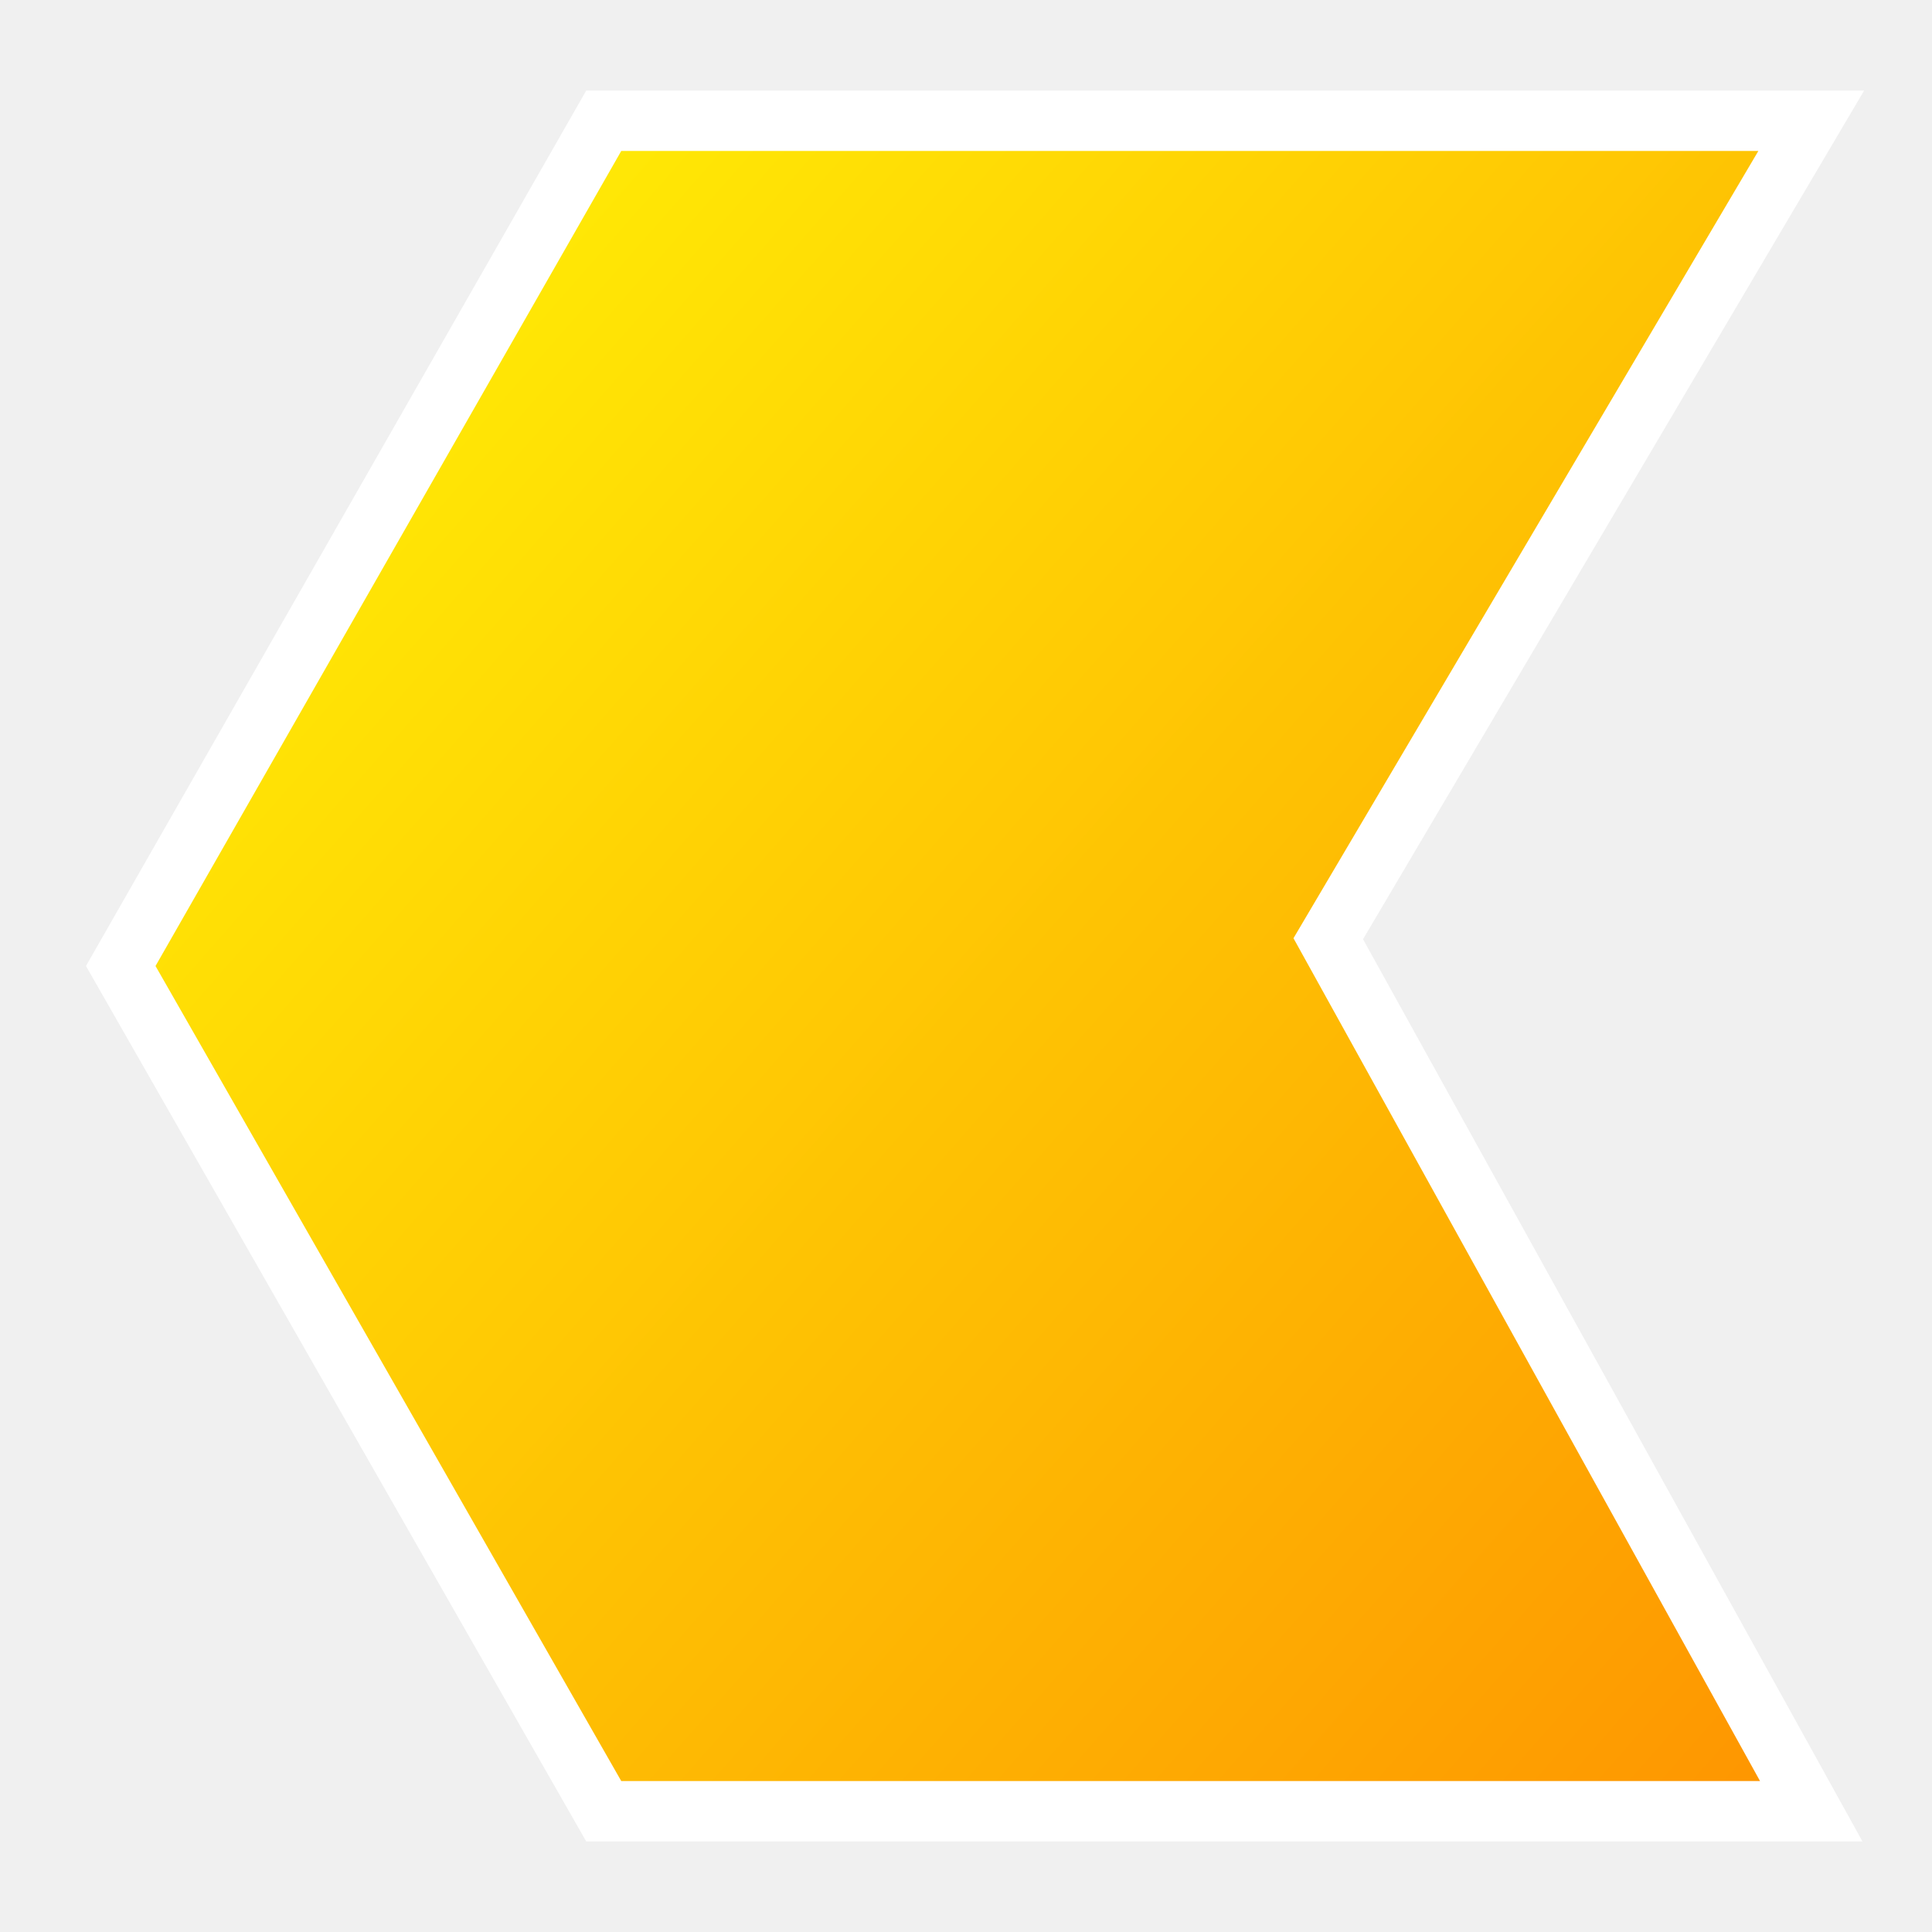
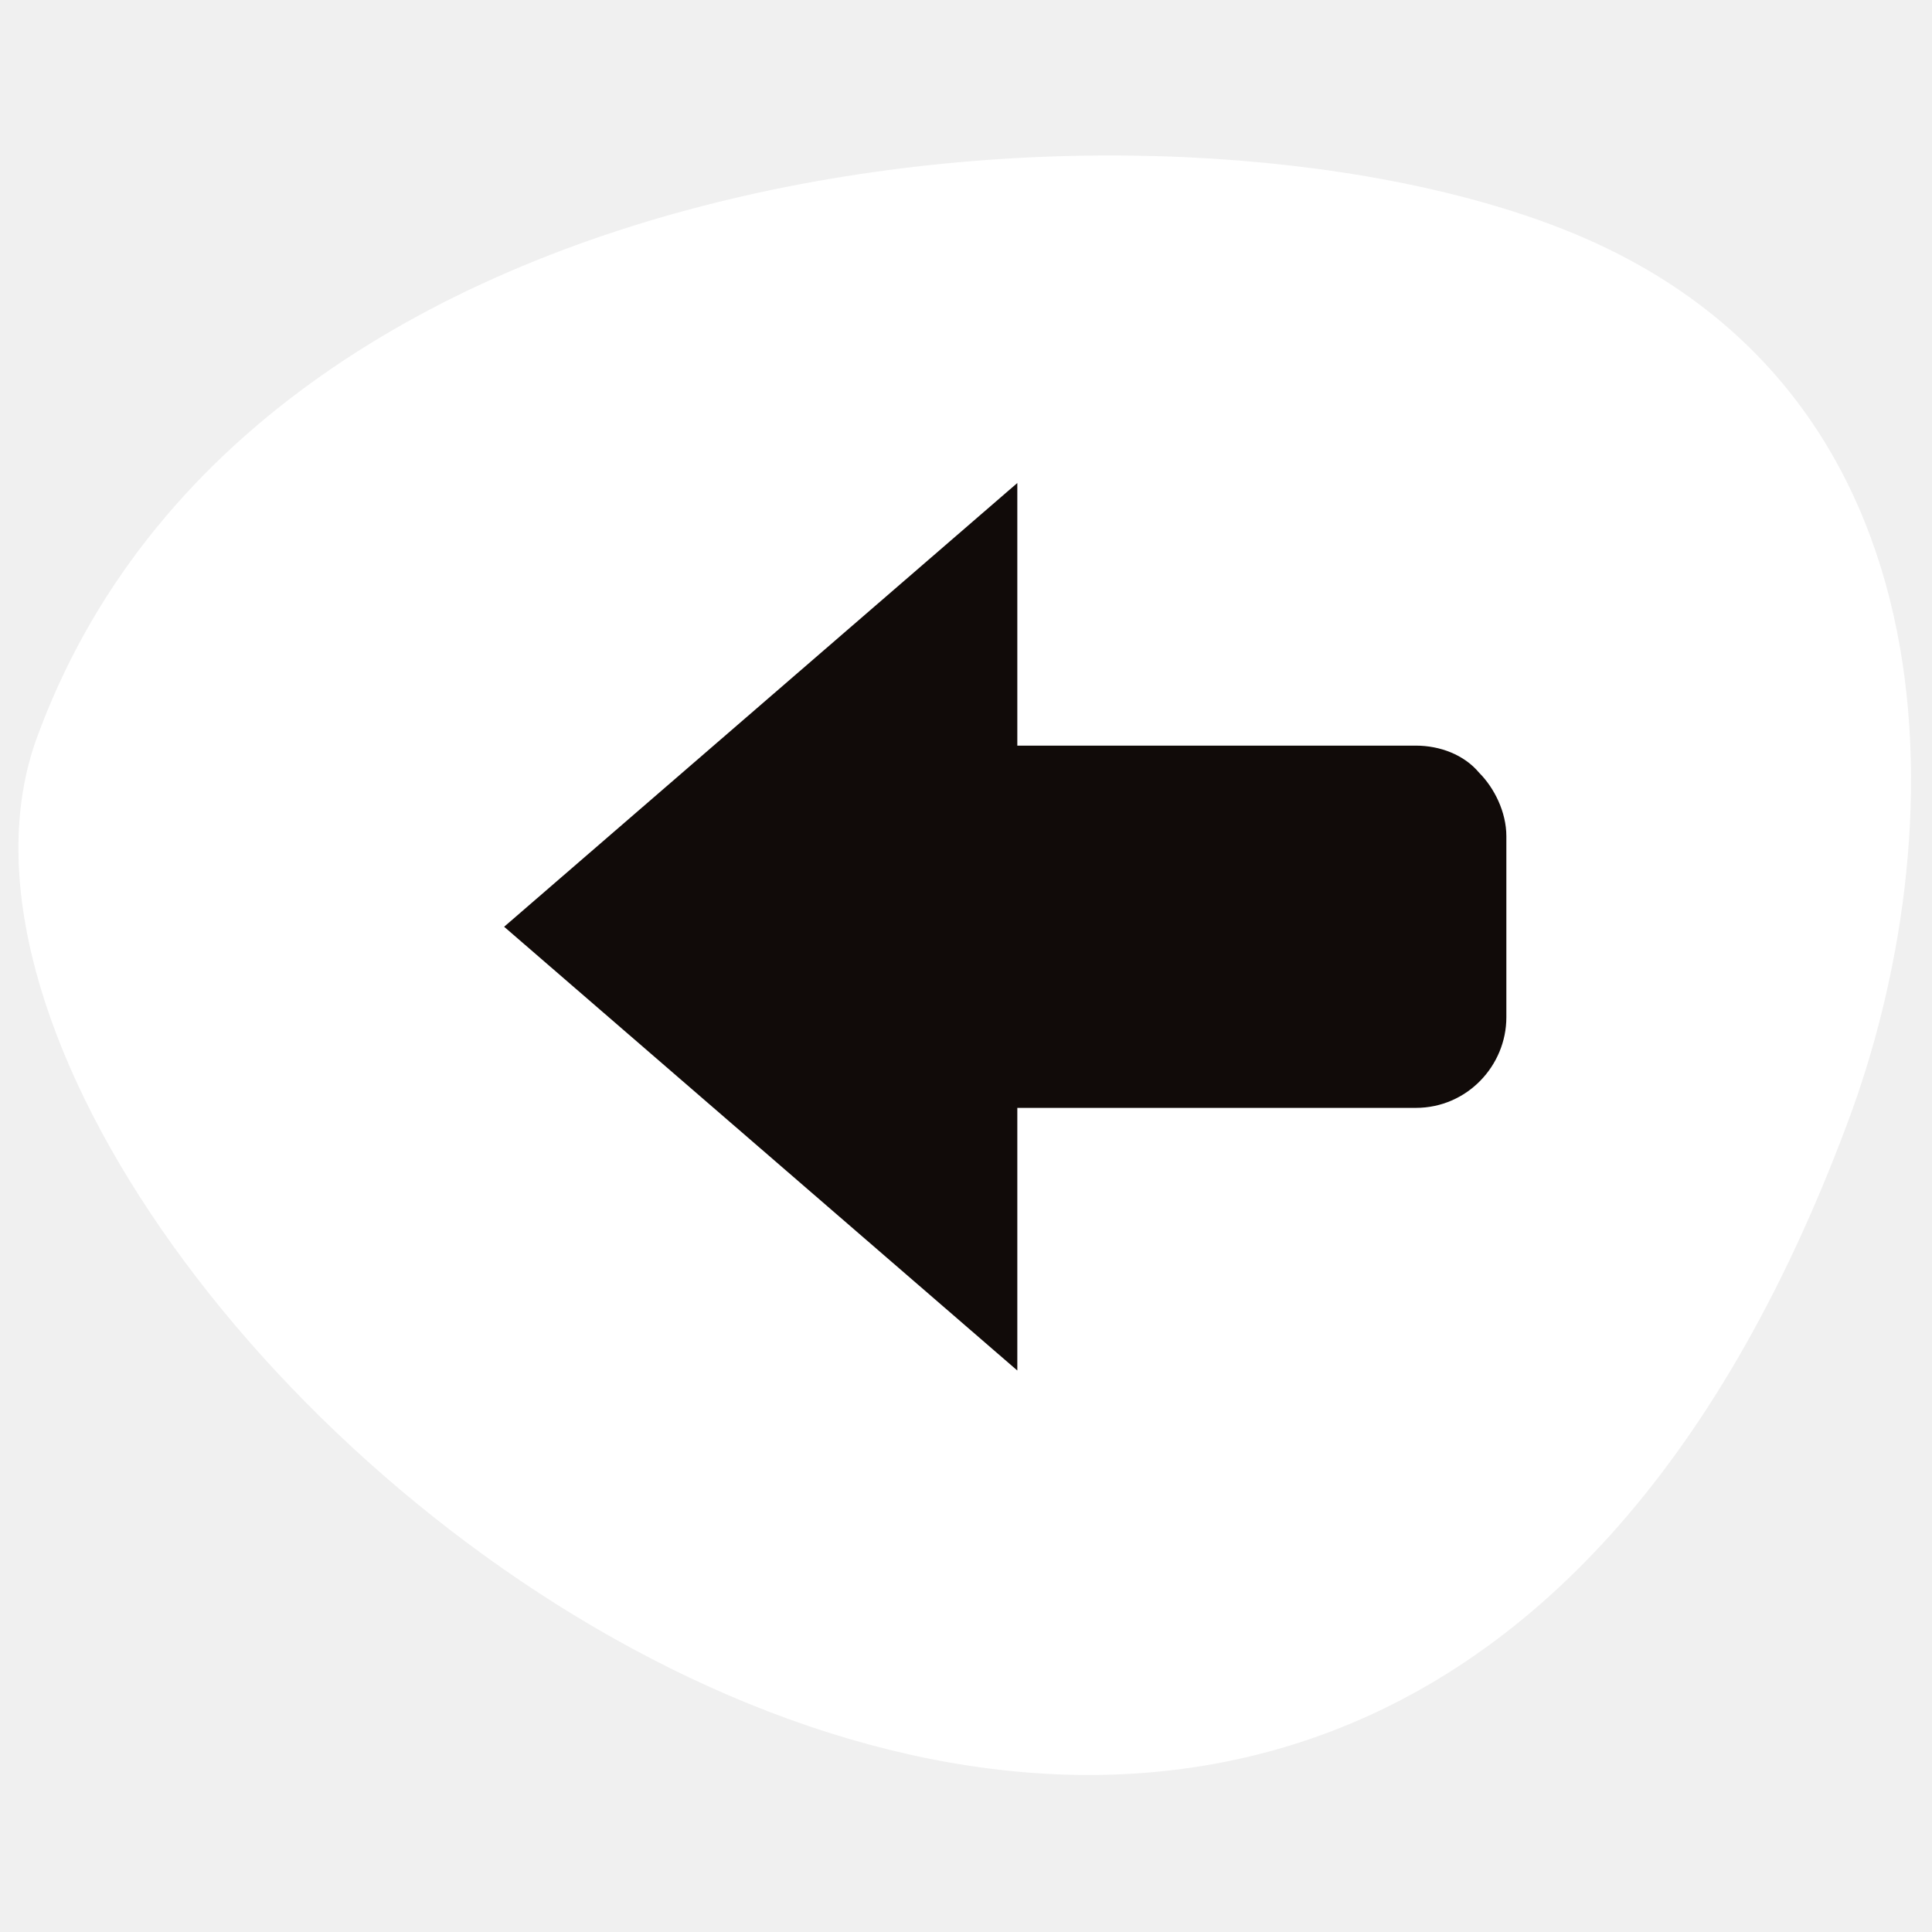
- <svg xmlns="http://www.w3.org/2000/svg" width="64" height="64" version="1.1" viewBox="0 0 64 64">
-   <defs>
-     <linearGradient id="linearGradient851" x1="1999.8" x2="1869.8" y1="163.62" y2="42.03" gradientTransform="matrix(.4898 0 0 .5214 -915.6 -21.553)" gradientUnits="userSpaceOnUse">
-       <stop stop-color="#fe8d00" offset="0" />
-       <stop stop-color="#ffff07" offset="1" />
-     </linearGradient>
-   </defs>
-   <path d="m60 4h-40l-16 28 16 28h40l-16-28.904z" fill="url(#linearGradient851)" fill-rule="evenodd" stroke="#fff" stroke-width="2" />
+ <svg xmlns="http://www.w3.org/2000/svg" version="1.1" id="Layer_1" x="0px" y="0px" viewBox="0 0 64 64" style="enable-background:new 0 0 64 64;" xml:space="preserve">
+   <style type="text/css">
+ 	.st0{fill:#FFFFFF;}
+ 	.st1{fill:#110B09;}
+ </style>
+   <g id="next_lvl">
+     <g id="previous_lvl">
+       <path class="st0" d="M61.2,37.2c3.5-9.3,4-24.3-9.4-29.6C38.4,2.3,8.4,4.6,1.2,24.5C-5.3,42.7,43.7,84.1,61.2,37.2z" />
+       <path class="st1" d="M16.7,30.7l17-14.7v8.7h13.2c0.8,0,1.6,0.3,2.1,0.9c0.5,0.5,0.9,1.3,0.9,2.1v6c0,1.6-1.3,3-3,3H33.7v8.7    L16.7,30.7z" />
+     </g>
+   </g>
</svg>
